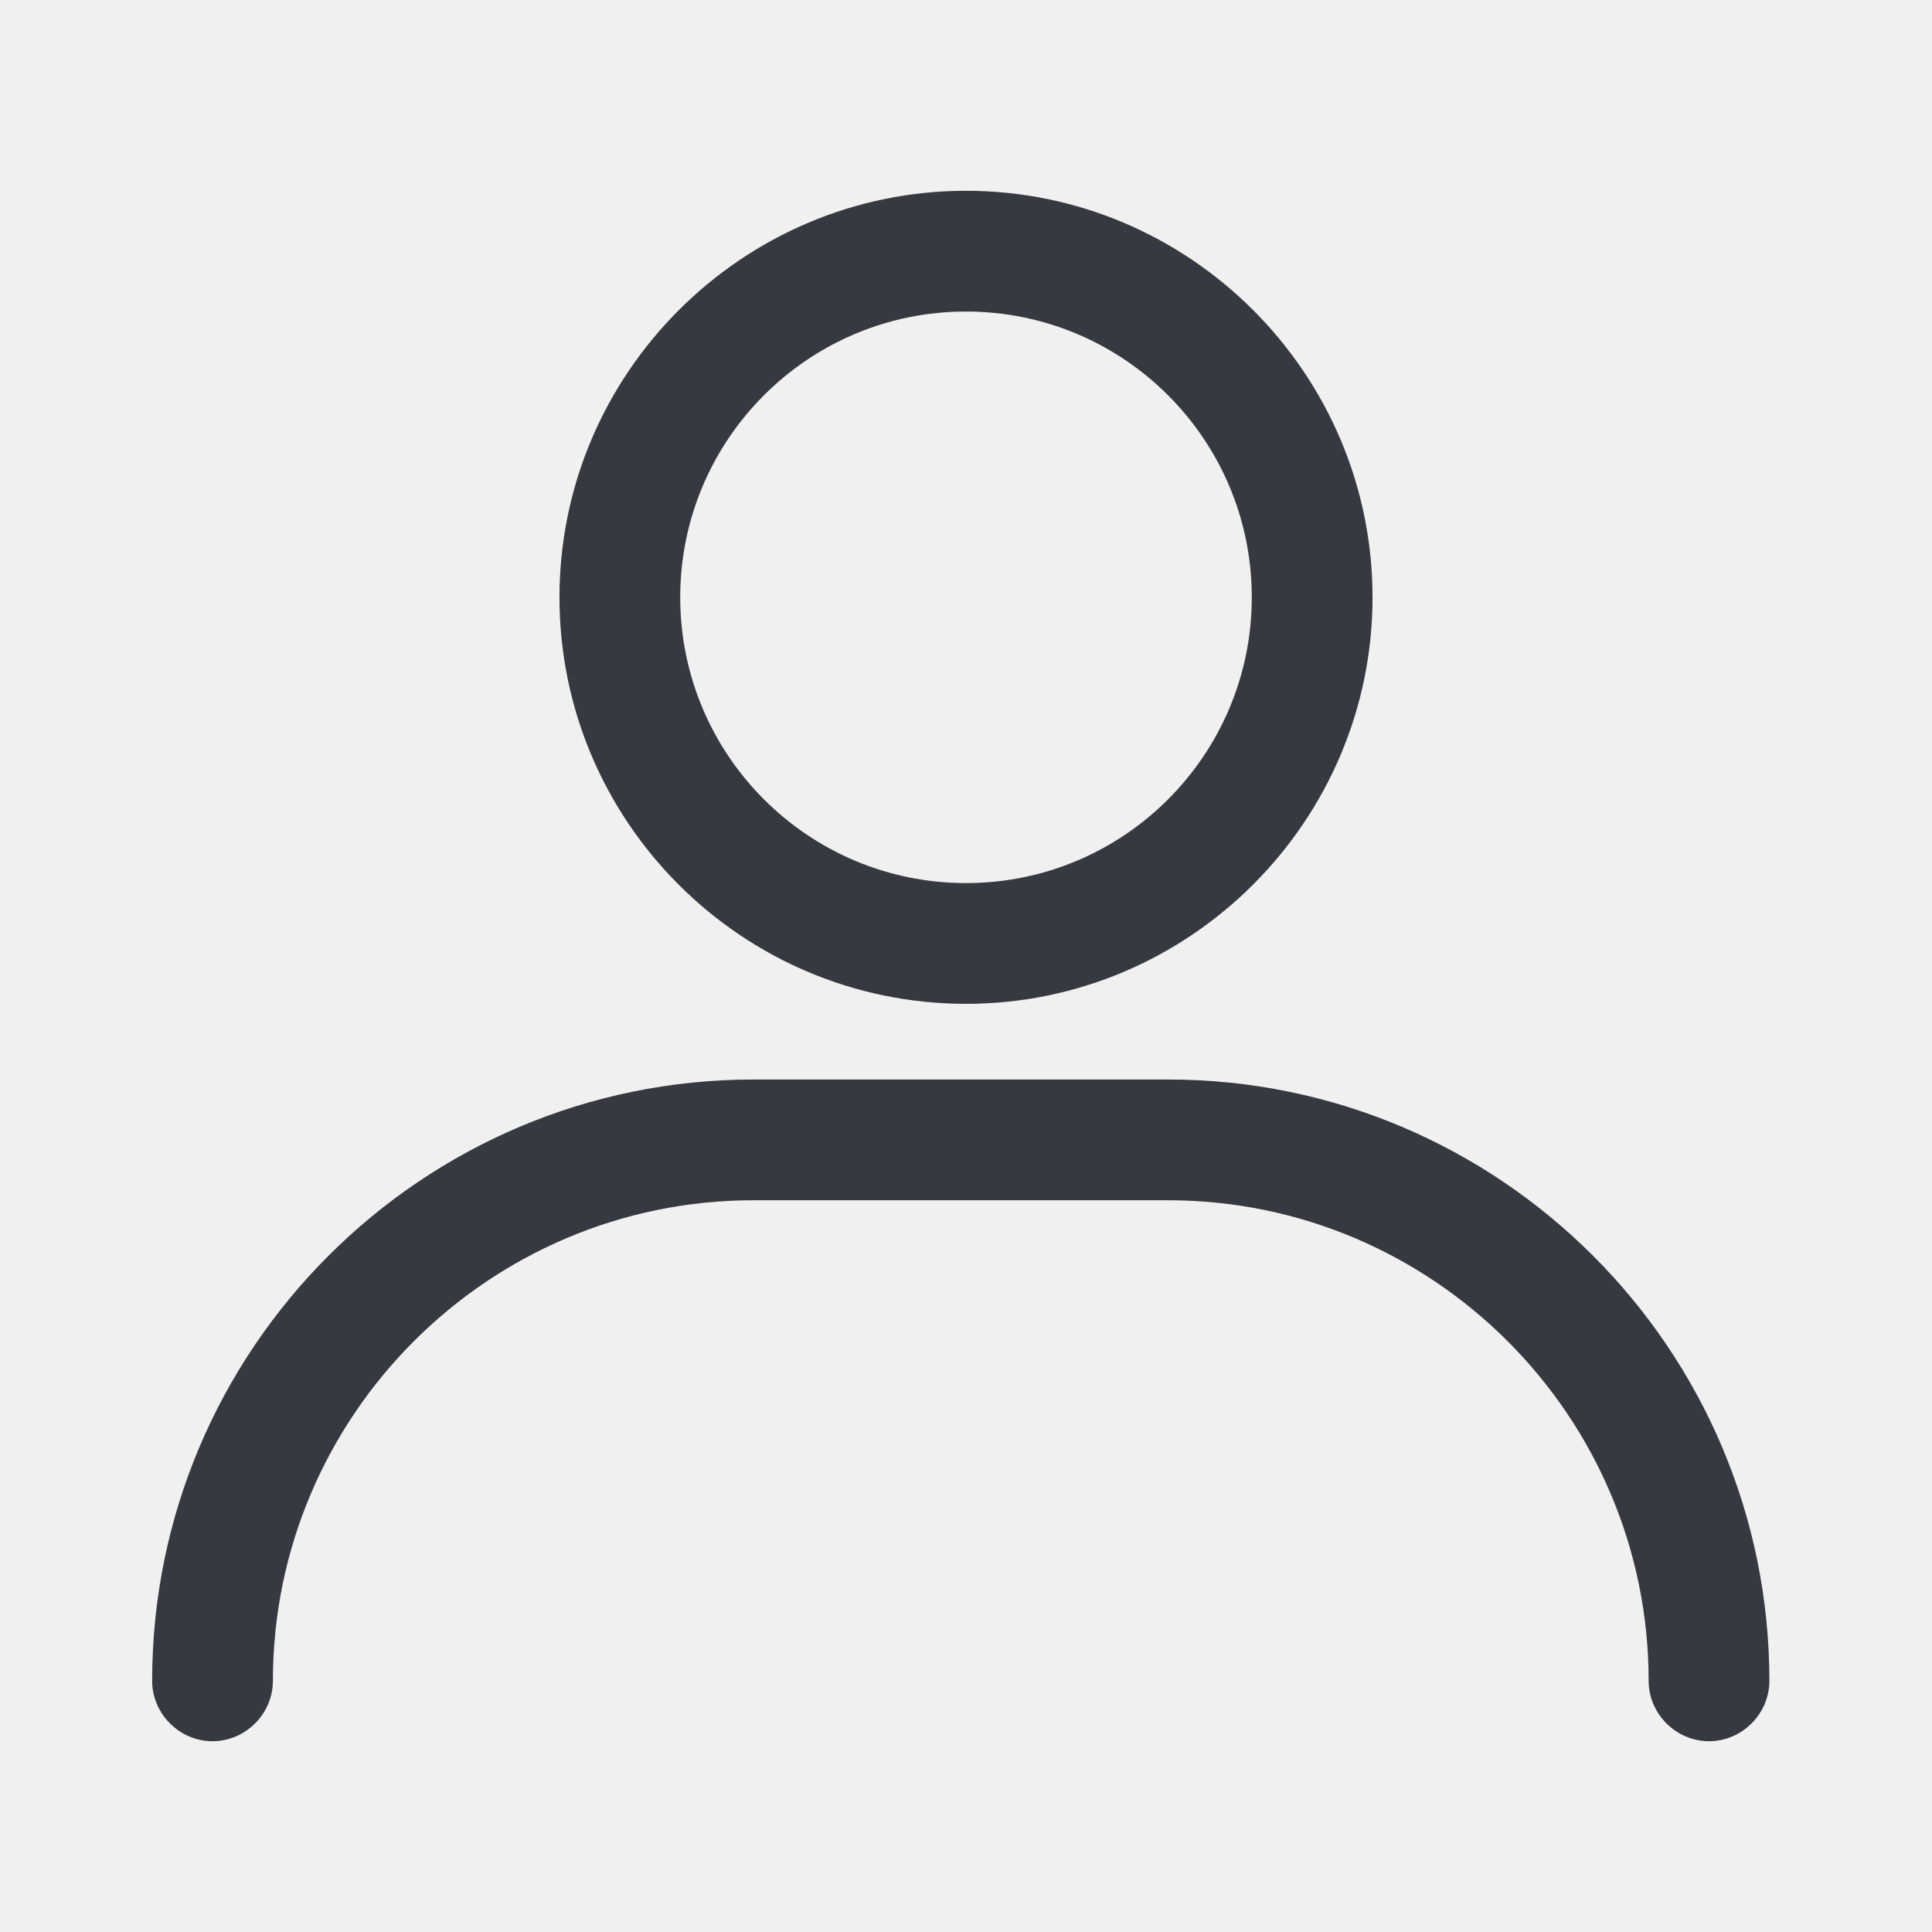
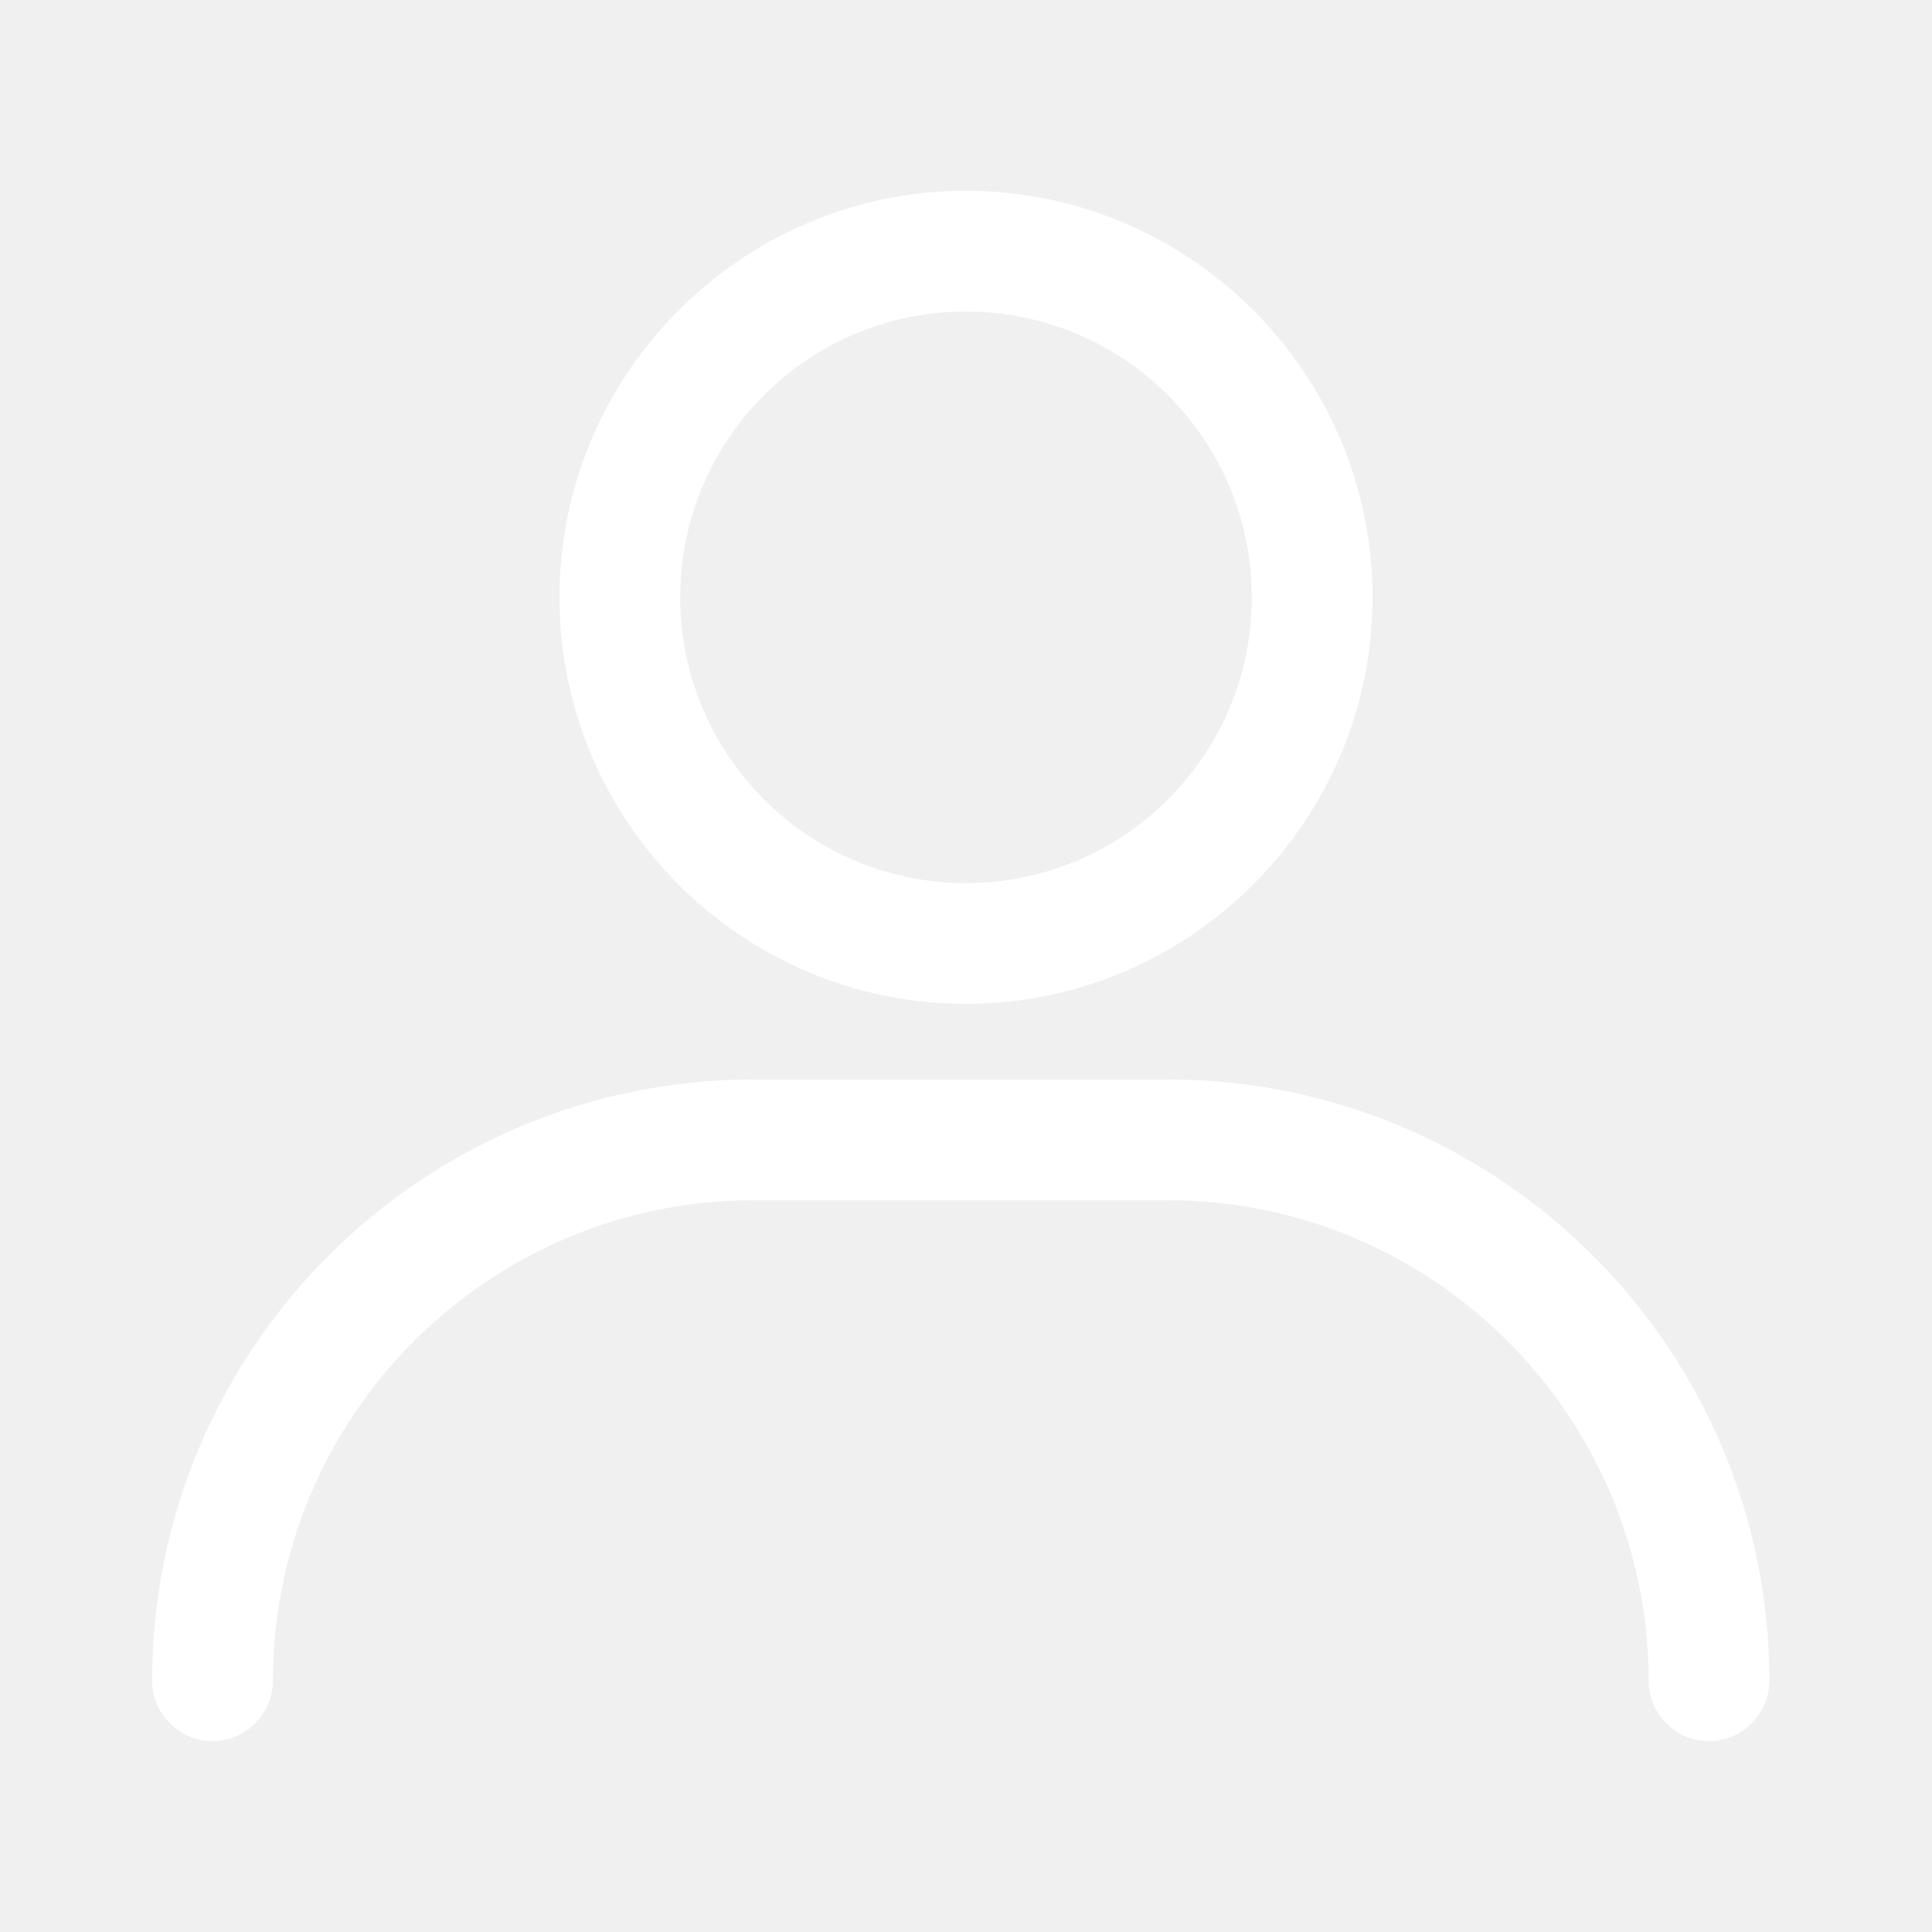
<svg xmlns="http://www.w3.org/2000/svg" id="Layer_1" viewBox="0 0 24 24">
-   <path d="M12,12.47c-2.79,0-5.05-2.27-5.05-5.05s2.27-5.05,5.05-5.05,5.05,2.27,5.05,5.05-2.27,5.05-5.05,5.05ZM12,3.87c-1.96,0-3.55,1.59-3.55,3.55s1.59,3.55,3.55,3.55,3.55-1.59,3.55-3.55-1.59-3.55-3.55-3.55Z" style="fill:#363940;" />
-   <path d="M21.23,21.63c-.41,0-.75-.34-.75-.75,0-3.29-2.68-5.97-5.97-5.97h-5.15c-3.29,0-5.97,2.68-5.97,5.97,0,.41-.34.75-.75.75s-.75-.34-.75-.75c0-4.12,3.35-7.47,7.47-7.47h5.15c4.12,0,7.47,3.35,7.47,7.47,0,.41-.34.75-.75.75Z" style="fill:#363940;" />
+   <path d="M12,12.47c-2.79,0-5.05-2.27-5.05-5.05s2.27-5.05,5.05-5.05,5.05,2.27,5.05,5.05-2.27,5.05-5.05,5.05ZM12,3.87c-1.96,0-3.55,1.59-3.55,3.55s1.59,3.55,3.55,3.55,3.55-1.59,3.55-3.55-1.59-3.55-3.55-3.55Z" style="fill:#fff;" />
+   <path d="M21.23,21.63c-.41,0-.75-.34-.75-.75,0-3.29-2.68-5.97-5.97-5.97h-5.15c-3.29,0-5.97,2.68-5.97,5.97,0,.41-.34.75-.75.75s-.75-.34-.75-.75c0-4.12,3.35-7.47,7.47-7.47h5.15c4.12,0,7.47,3.35,7.47,7.47,0,.41-.34.75-.75.75Z" style="fill:#fff;" />
</svg>
